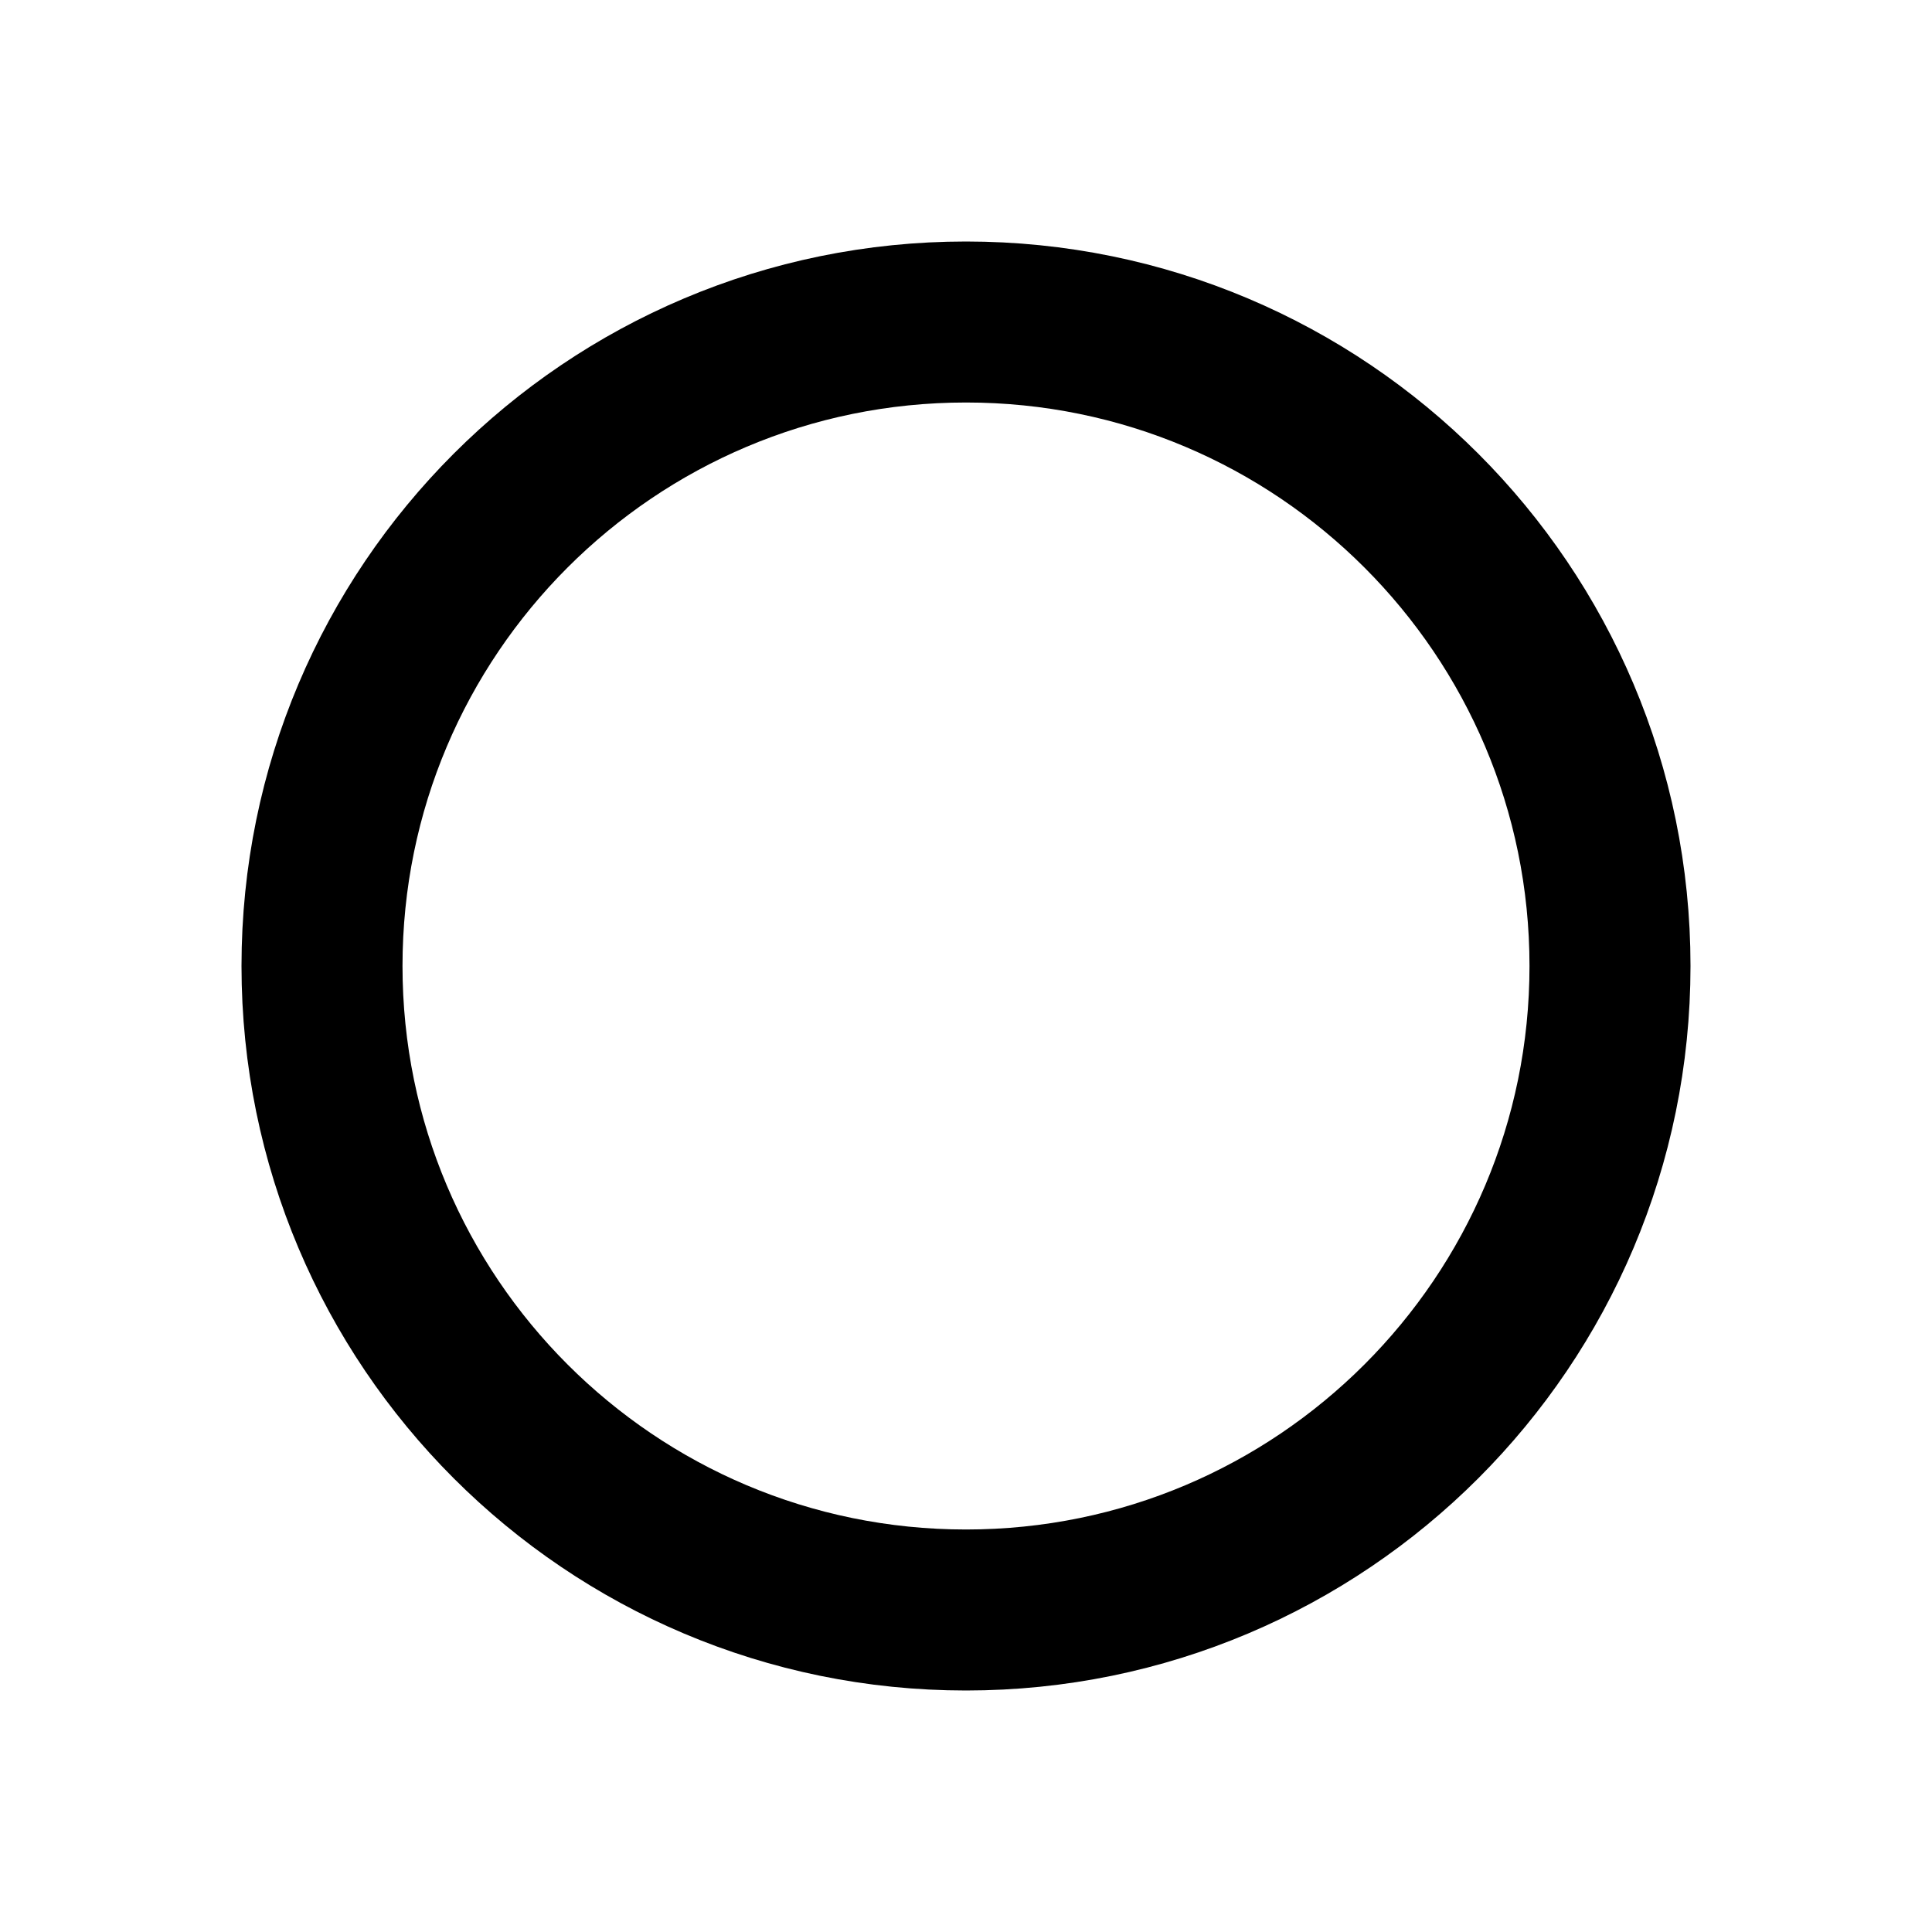
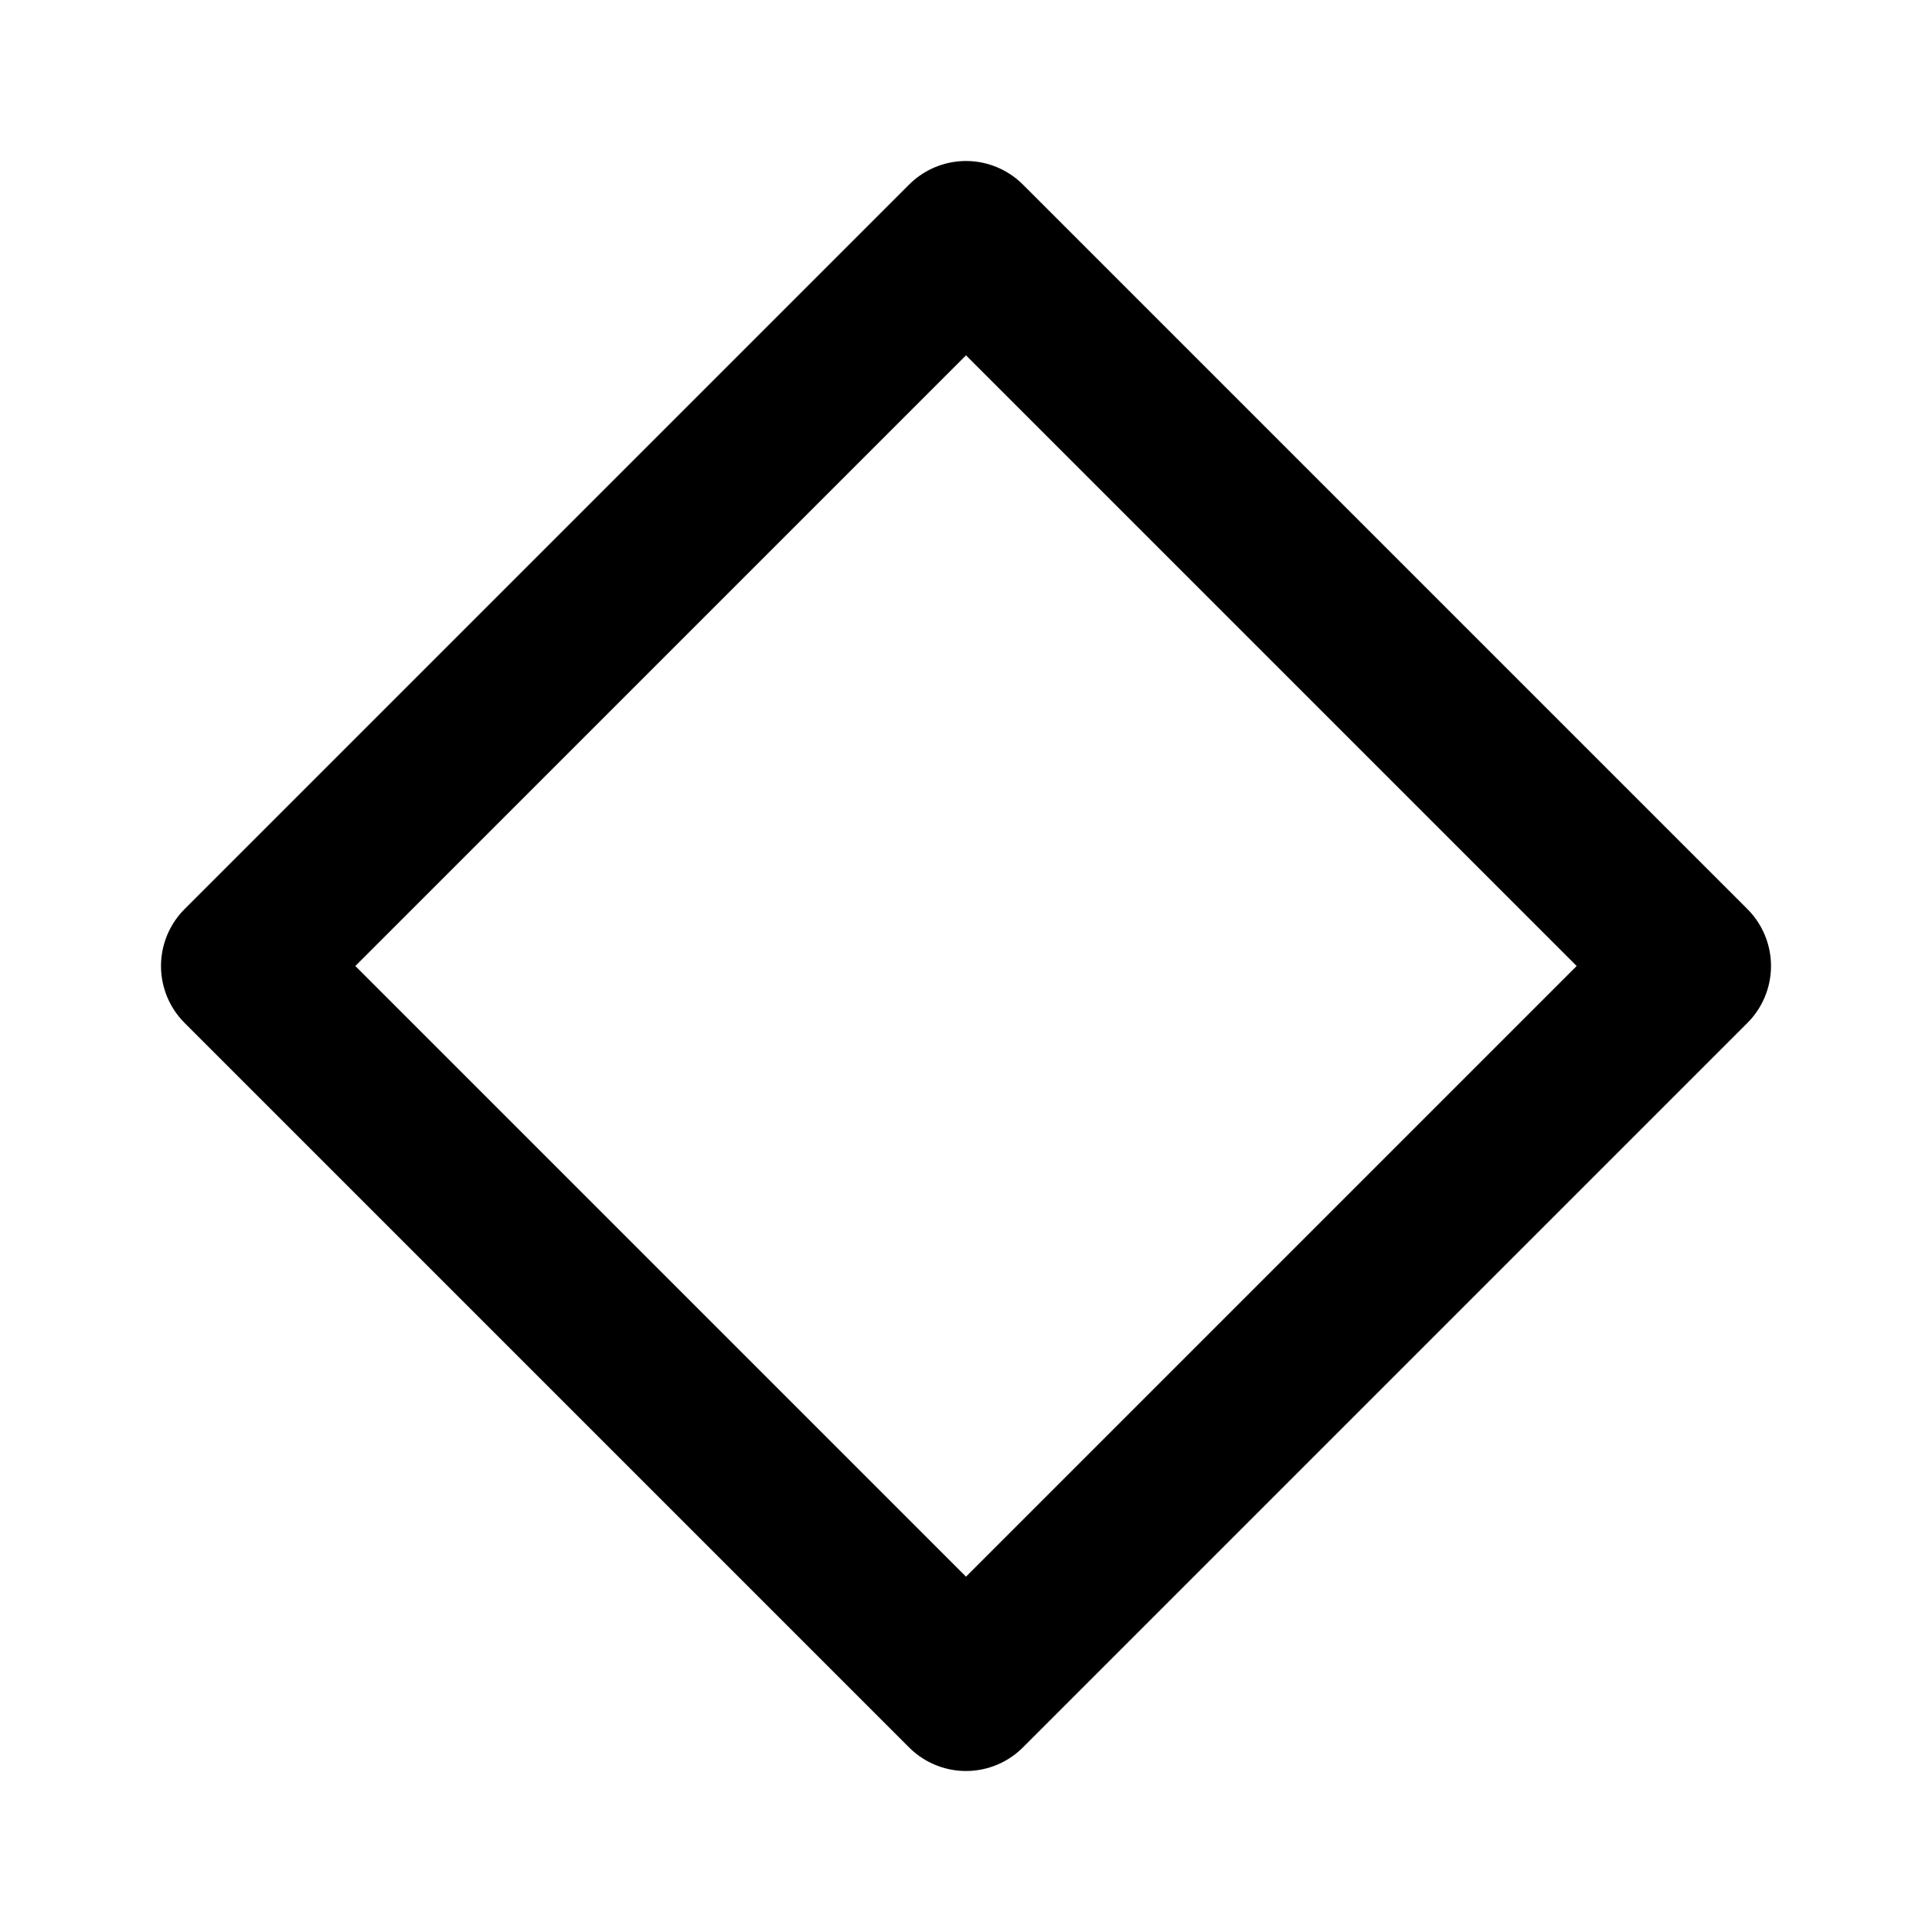
<svg xmlns="http://www.w3.org/2000/svg" width="24" height="24" viewBox="0 0 24 24" fill="none">
-   <circle cx="12" cy="12" r="8" stroke="black" stroke-width="2" stroke-linecap="round" stroke-linejoin="round" />
+   <path d="M12 3L21 12L12 21L3 12L12 3Z" stroke="black" stroke-width="2" stroke-linecap="round" stroke-linejoin="round" />
</svg>
